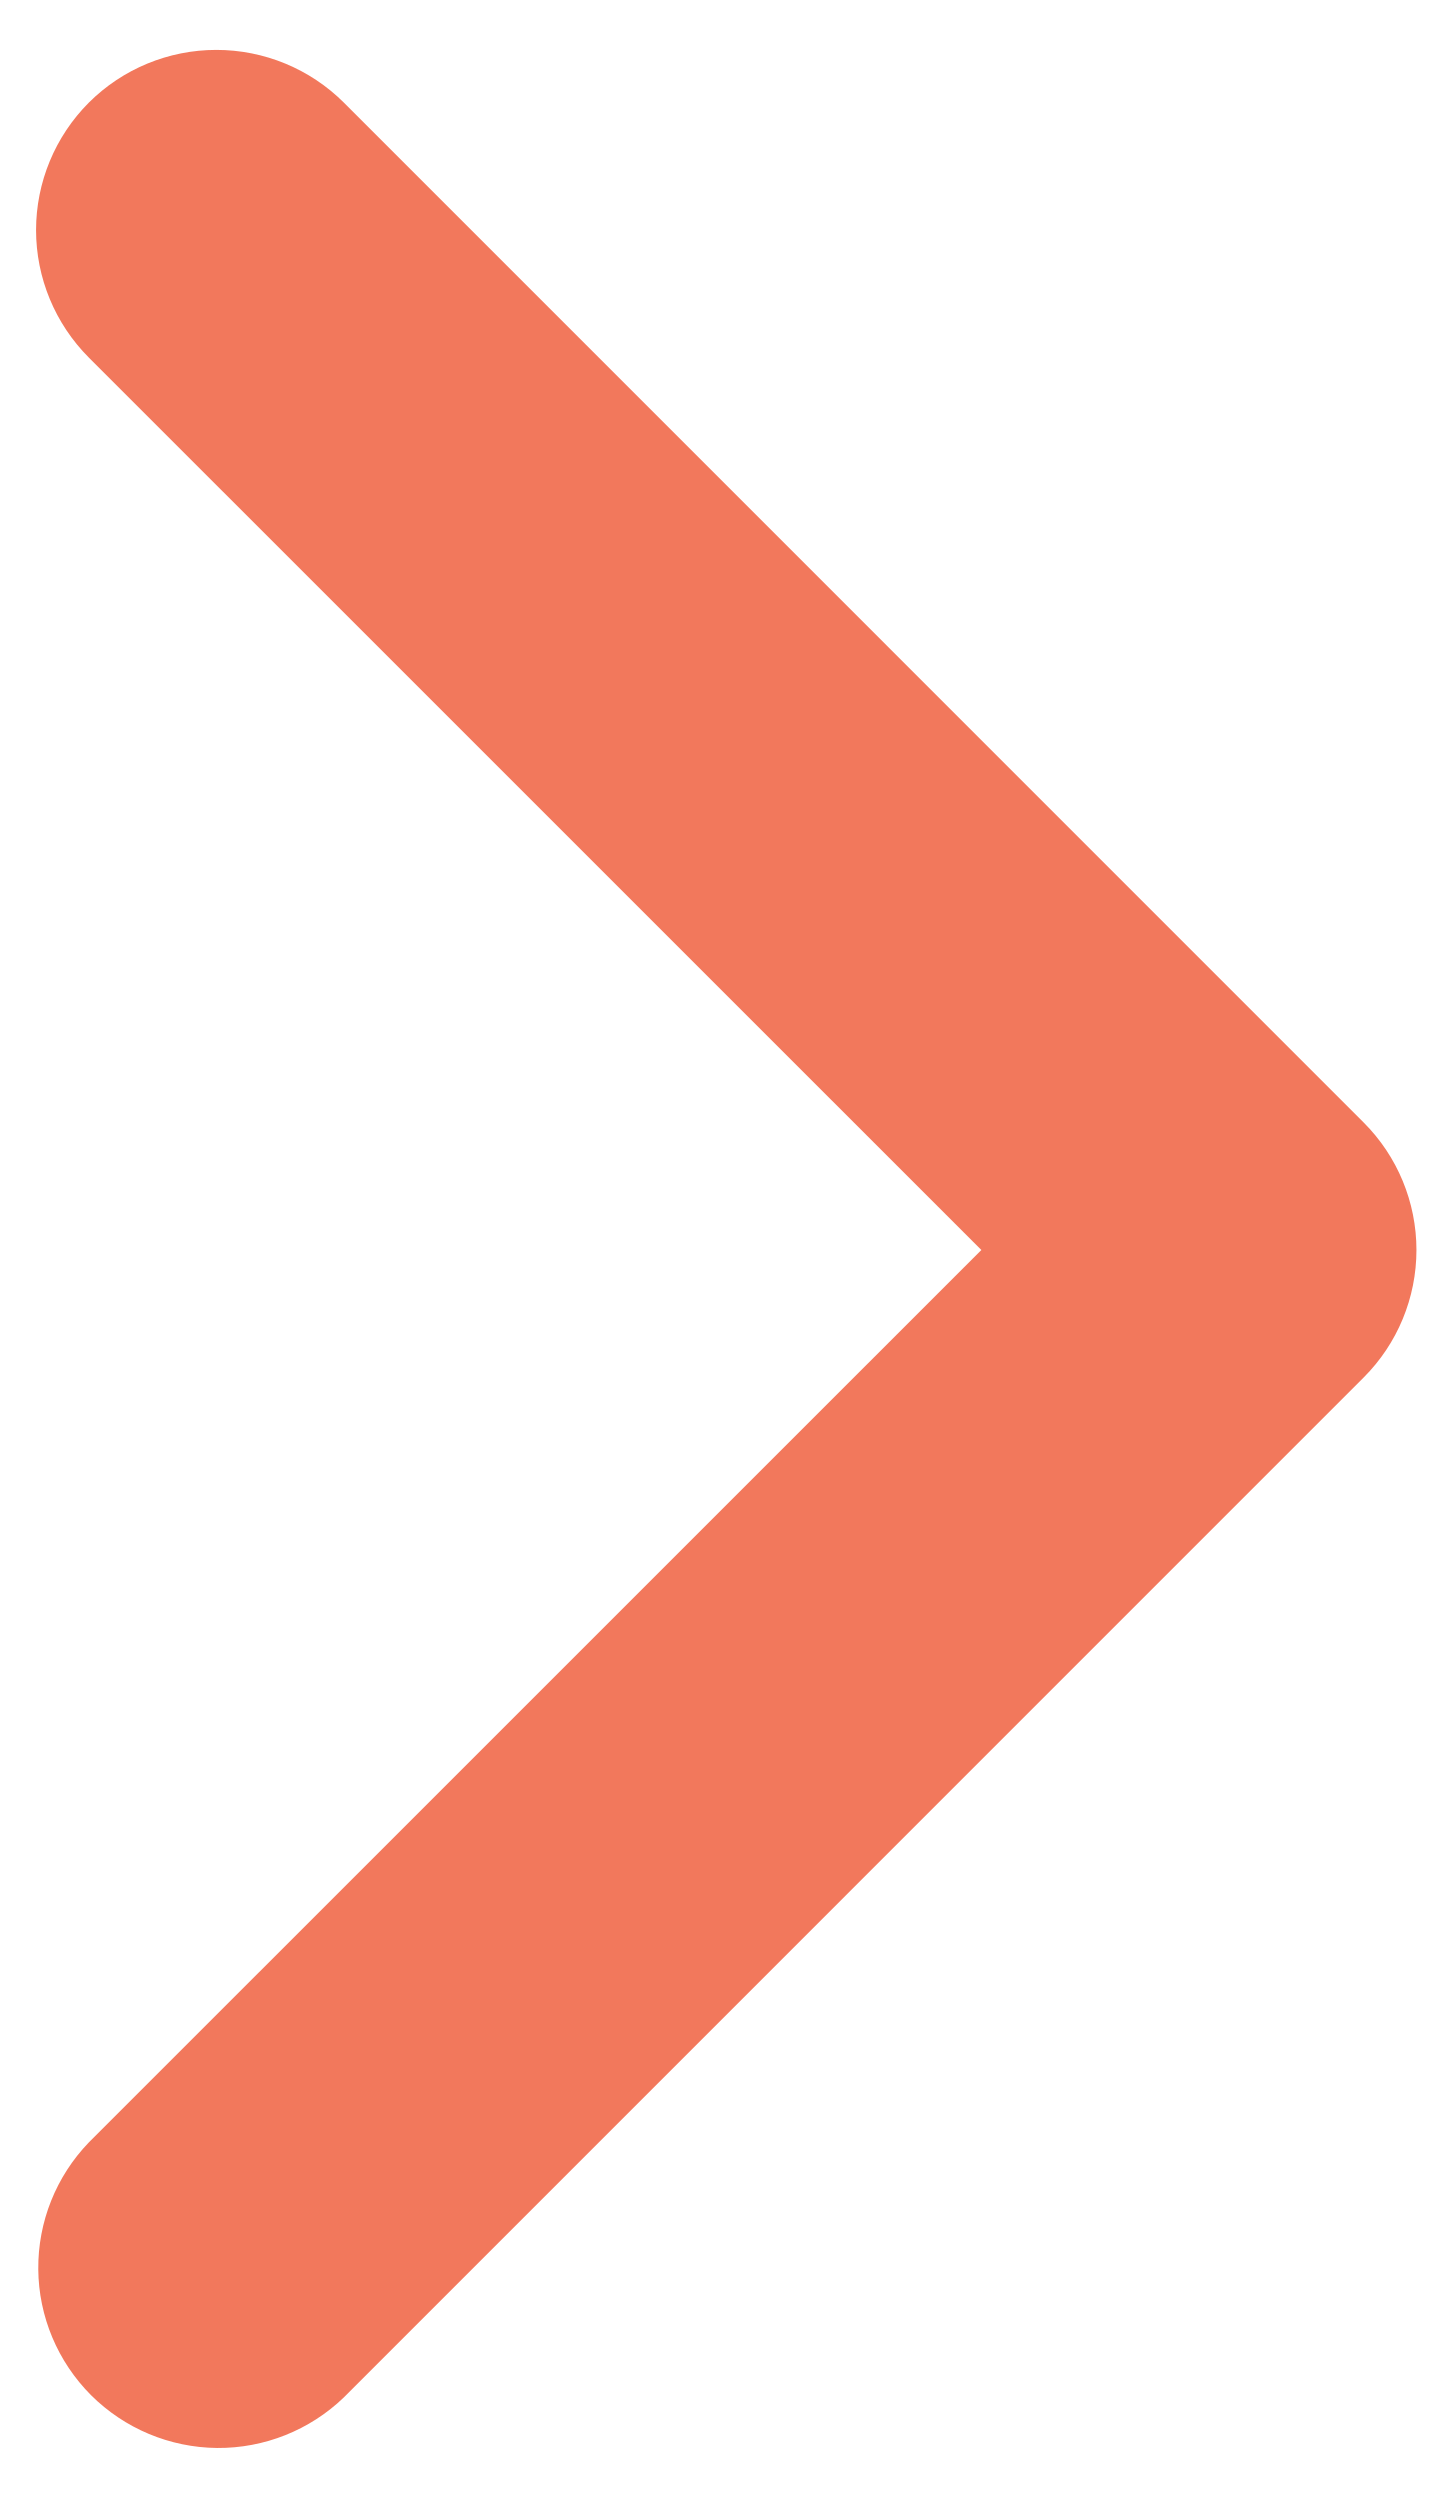
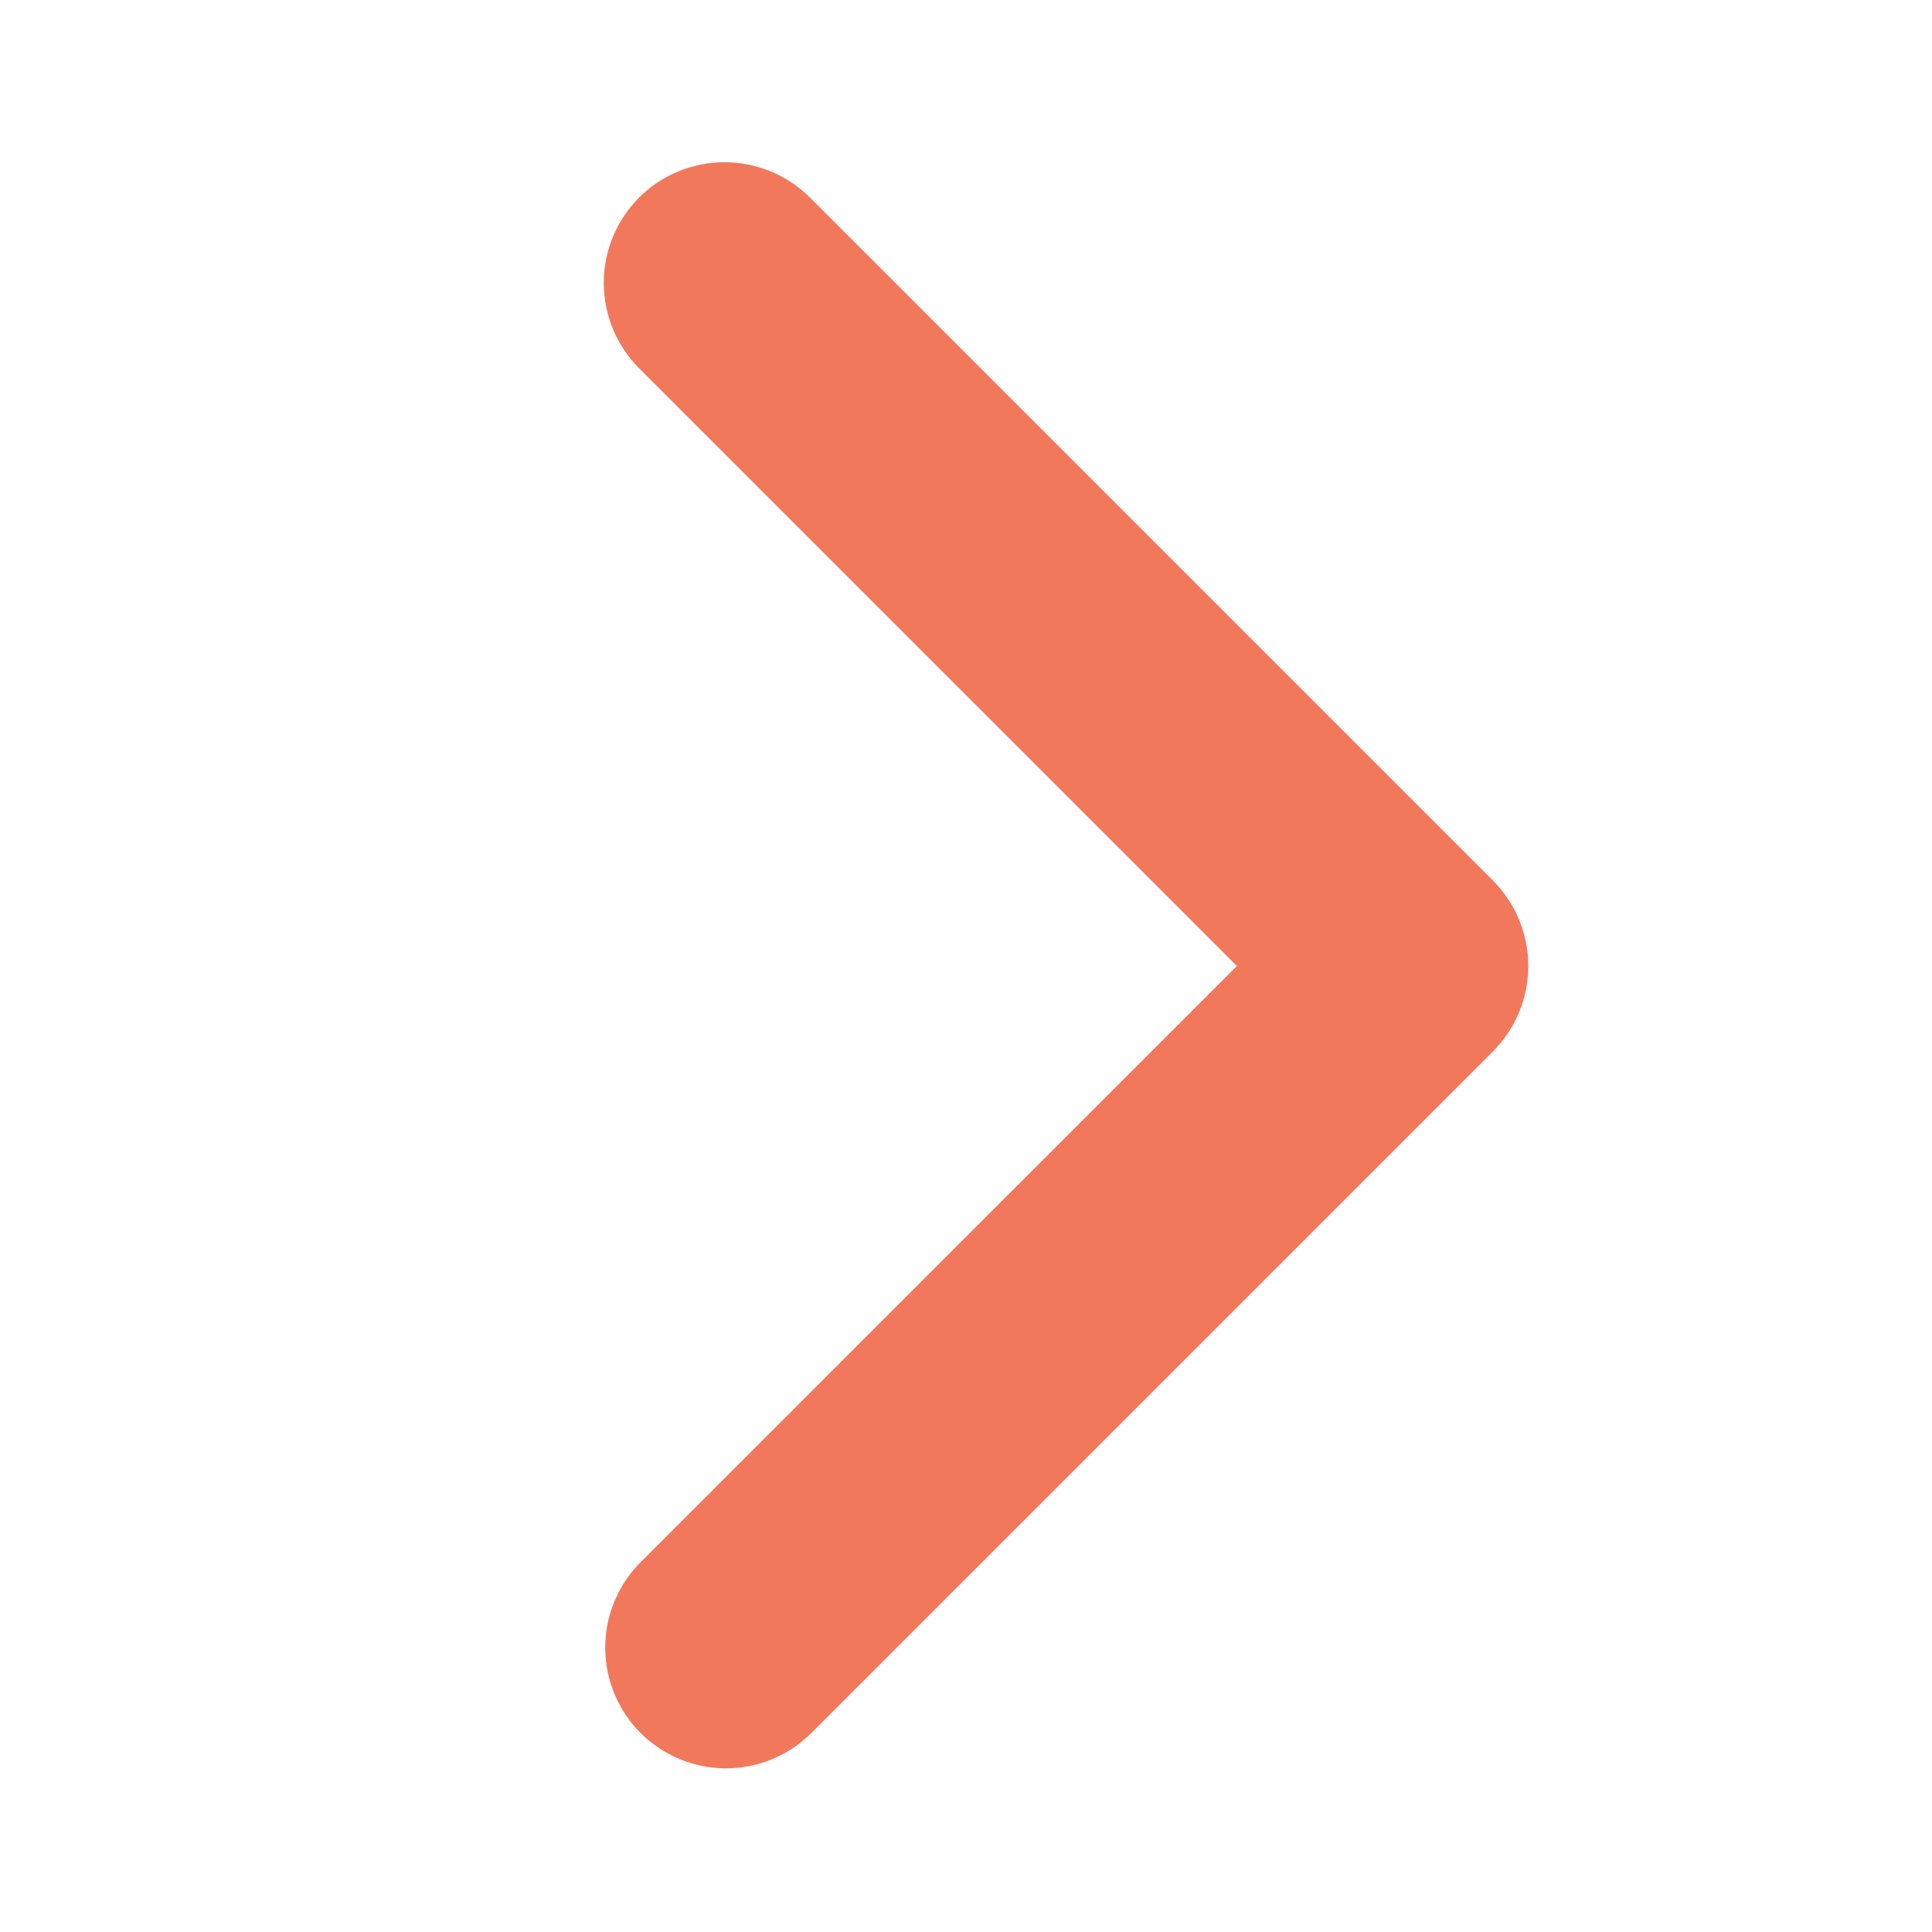
- <svg xmlns="http://www.w3.org/2000/svg" width="15" height="26" viewBox="0 0 15 26" fill="none">
-   <path d="M0.924 1.067C0.573 1.419 0.375 1.896 0.375 2.393C0.375 2.89 0.573 3.367 0.924 3.719L10.206 13L0.924 22.281C0.583 22.635 0.394 23.108 0.398 23.6C0.402 24.092 0.6 24.562 0.947 24.91C1.295 25.257 1.765 25.454 2.257 25.459C2.748 25.463 3.222 25.274 3.576 24.933L14.182 14.326C14.534 13.974 14.731 13.497 14.731 13C14.731 12.503 14.534 12.026 14.182 11.674L3.576 1.067C3.224 0.716 2.747 0.519 2.25 0.519C1.753 0.519 1.276 0.716 0.924 1.067Z" fill="#F2785C" />
+ <svg xmlns="http://www.w3.org/2000/svg" width="30" height="30" viewBox="0 0 30 30" fill="none">
+   <path d="M9.924 3.067C9.573 3.419 9.375 3.896 9.375 4.393C9.375 4.89 9.573 5.367 9.924 5.719L19.206 15L9.924 24.281C9.583 24.635 9.394 25.108 9.398 25.6C9.402 26.092 9.6 26.562 9.947 26.91C10.295 27.257 10.765 27.454 11.257 27.459C11.748 27.463 12.222 27.274 12.576 26.933L23.183 16.326C23.534 15.974 23.731 15.497 23.731 15C23.731 14.503 23.534 14.026 23.183 13.674L12.576 3.067C12.224 2.716 11.747 2.519 11.25 2.519C10.753 2.519 10.276 2.716 9.924 3.067Z" fill="#F2785C" />
</svg>
